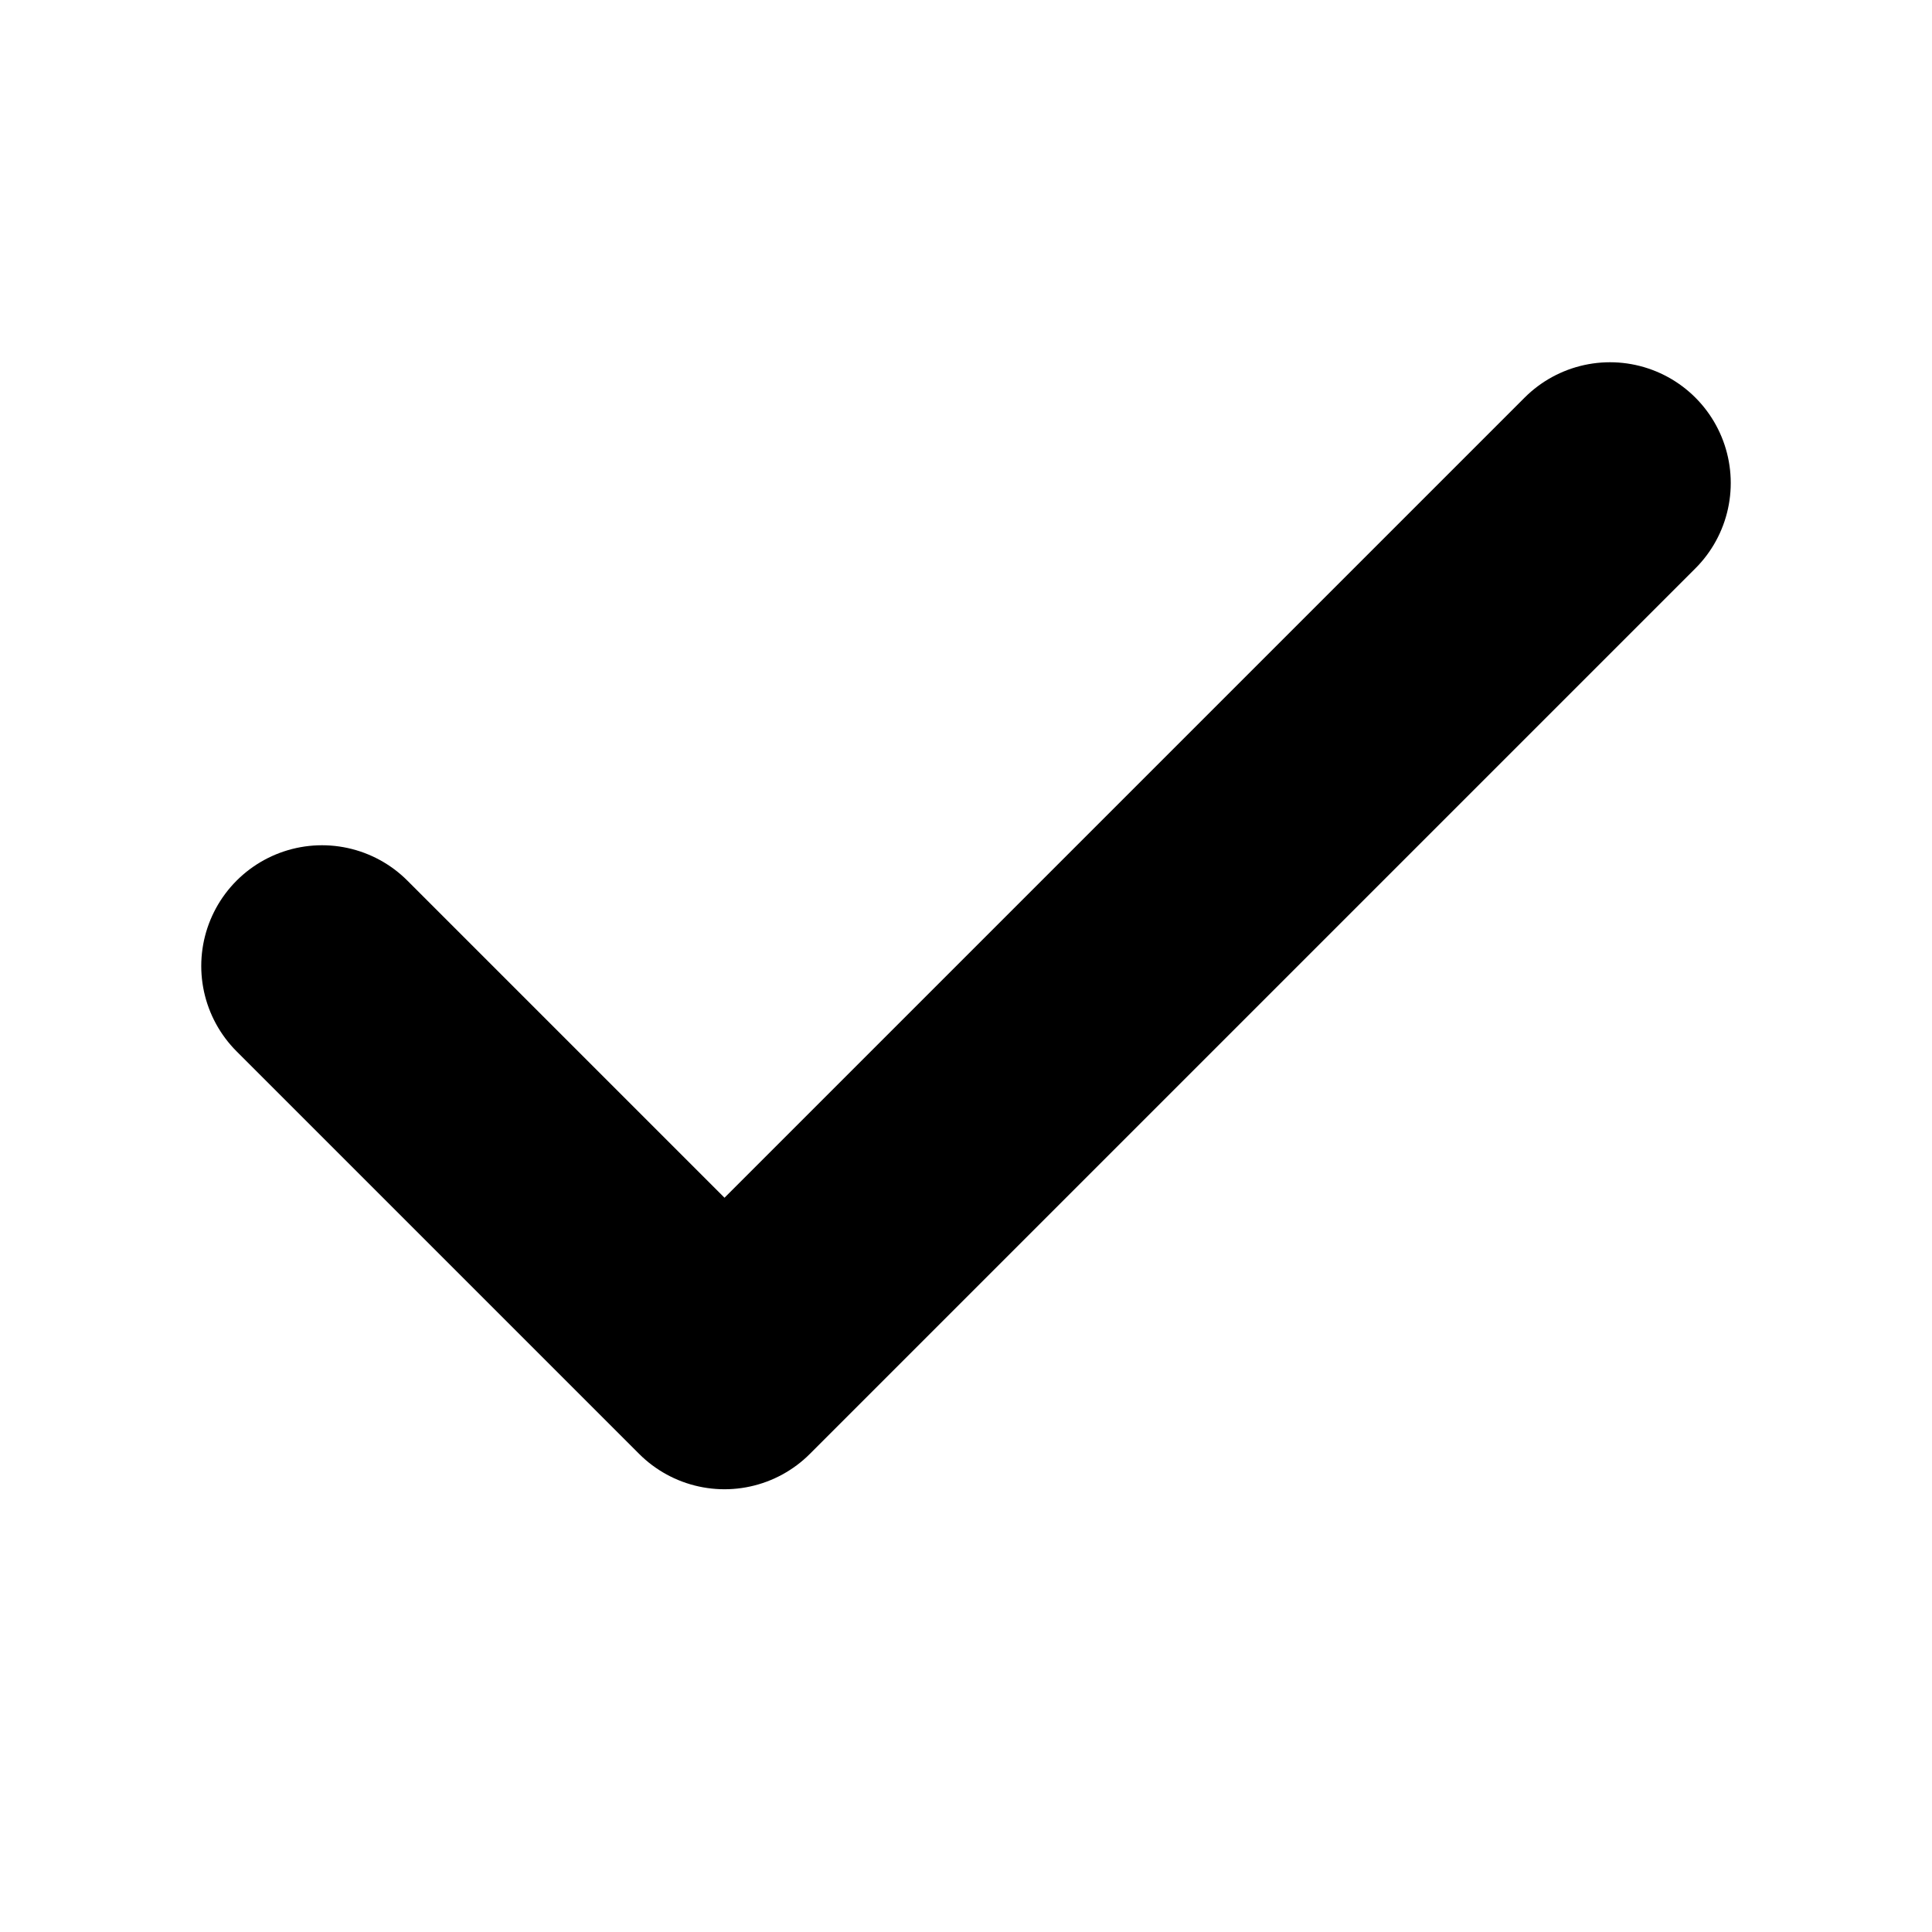
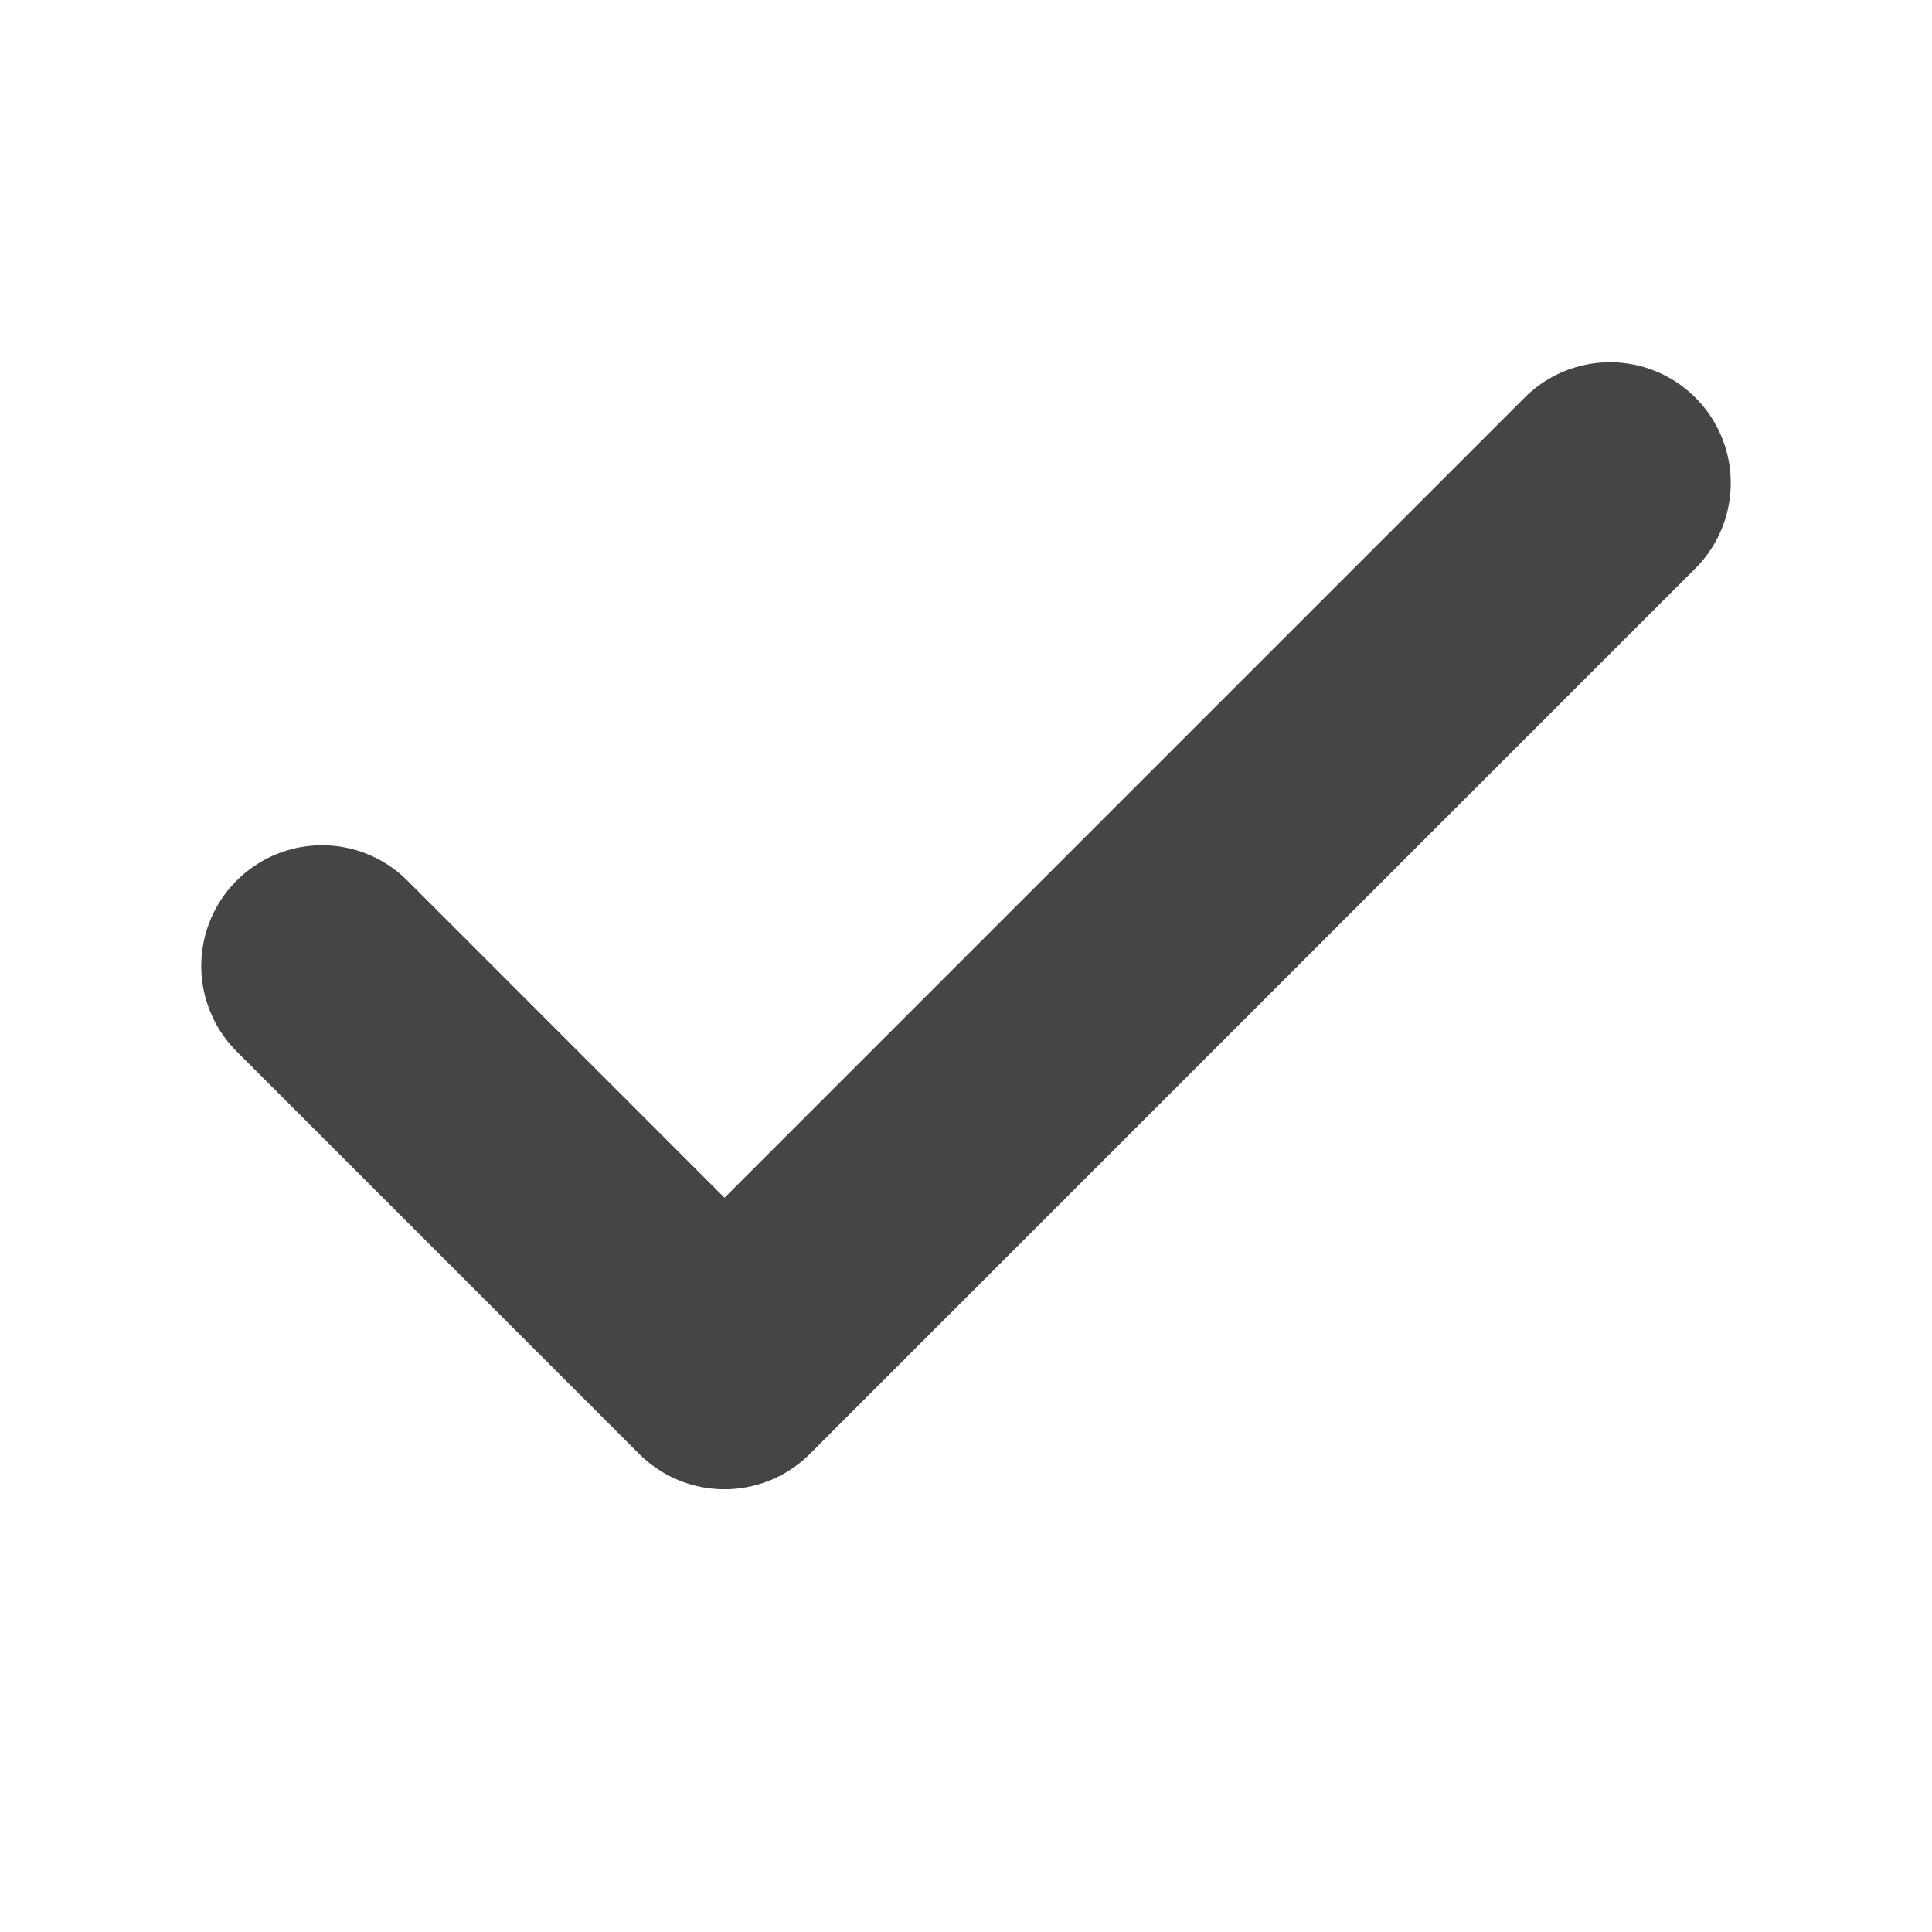
- <svg xmlns="http://www.w3.org/2000/svg" viewBox="0 0 24 24" width="48" height="48" fill="none" stroke="currentColor" stroke-width="3" stroke-linecap="round" stroke-linejoin="round">
-   <polyline points="20 6 9 17 4 12" />
+ <svg xmlns="http://www.w3.org/2000/svg" width="24" height="24" viewBox="0 0 24 24" fill="none">
+   <g id="check_24px">
+     <path id="icon/navigation/check_24px" d="M20 6L9 17L4 12" stroke="#454545" stroke-width="3" stroke-linecap="round" stroke-linejoin="round" />
+   </g>
</svg>
